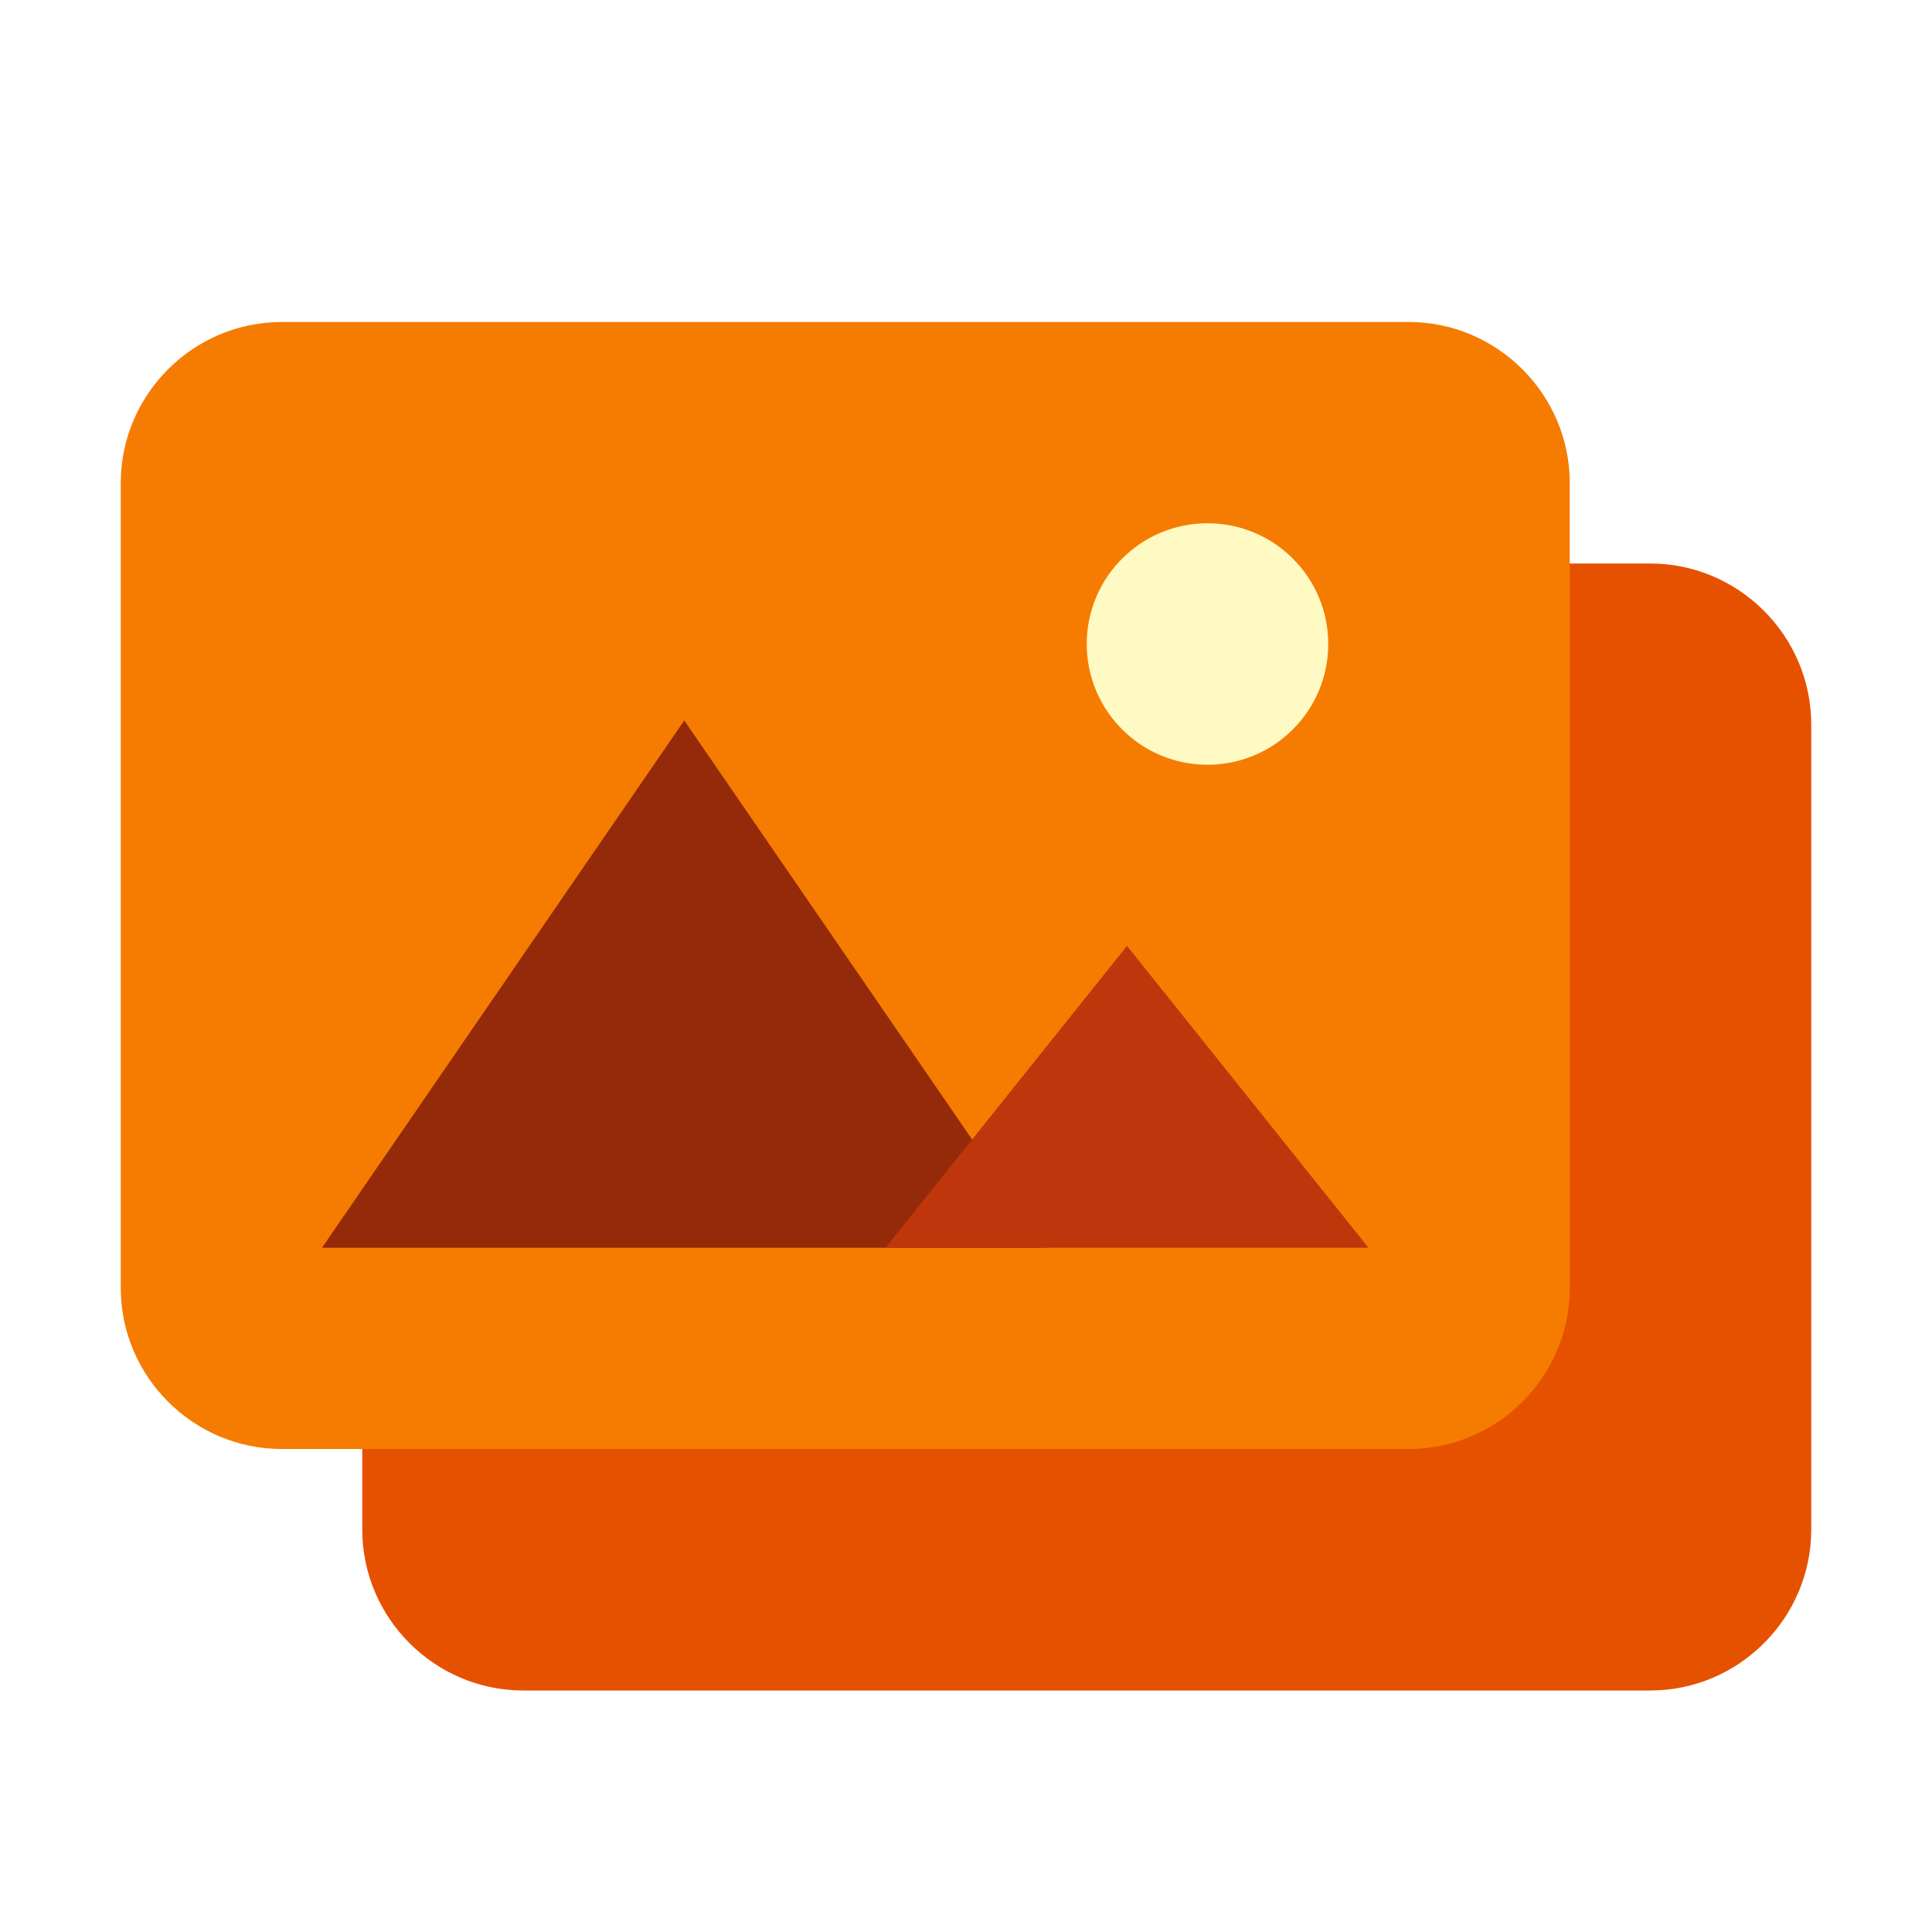
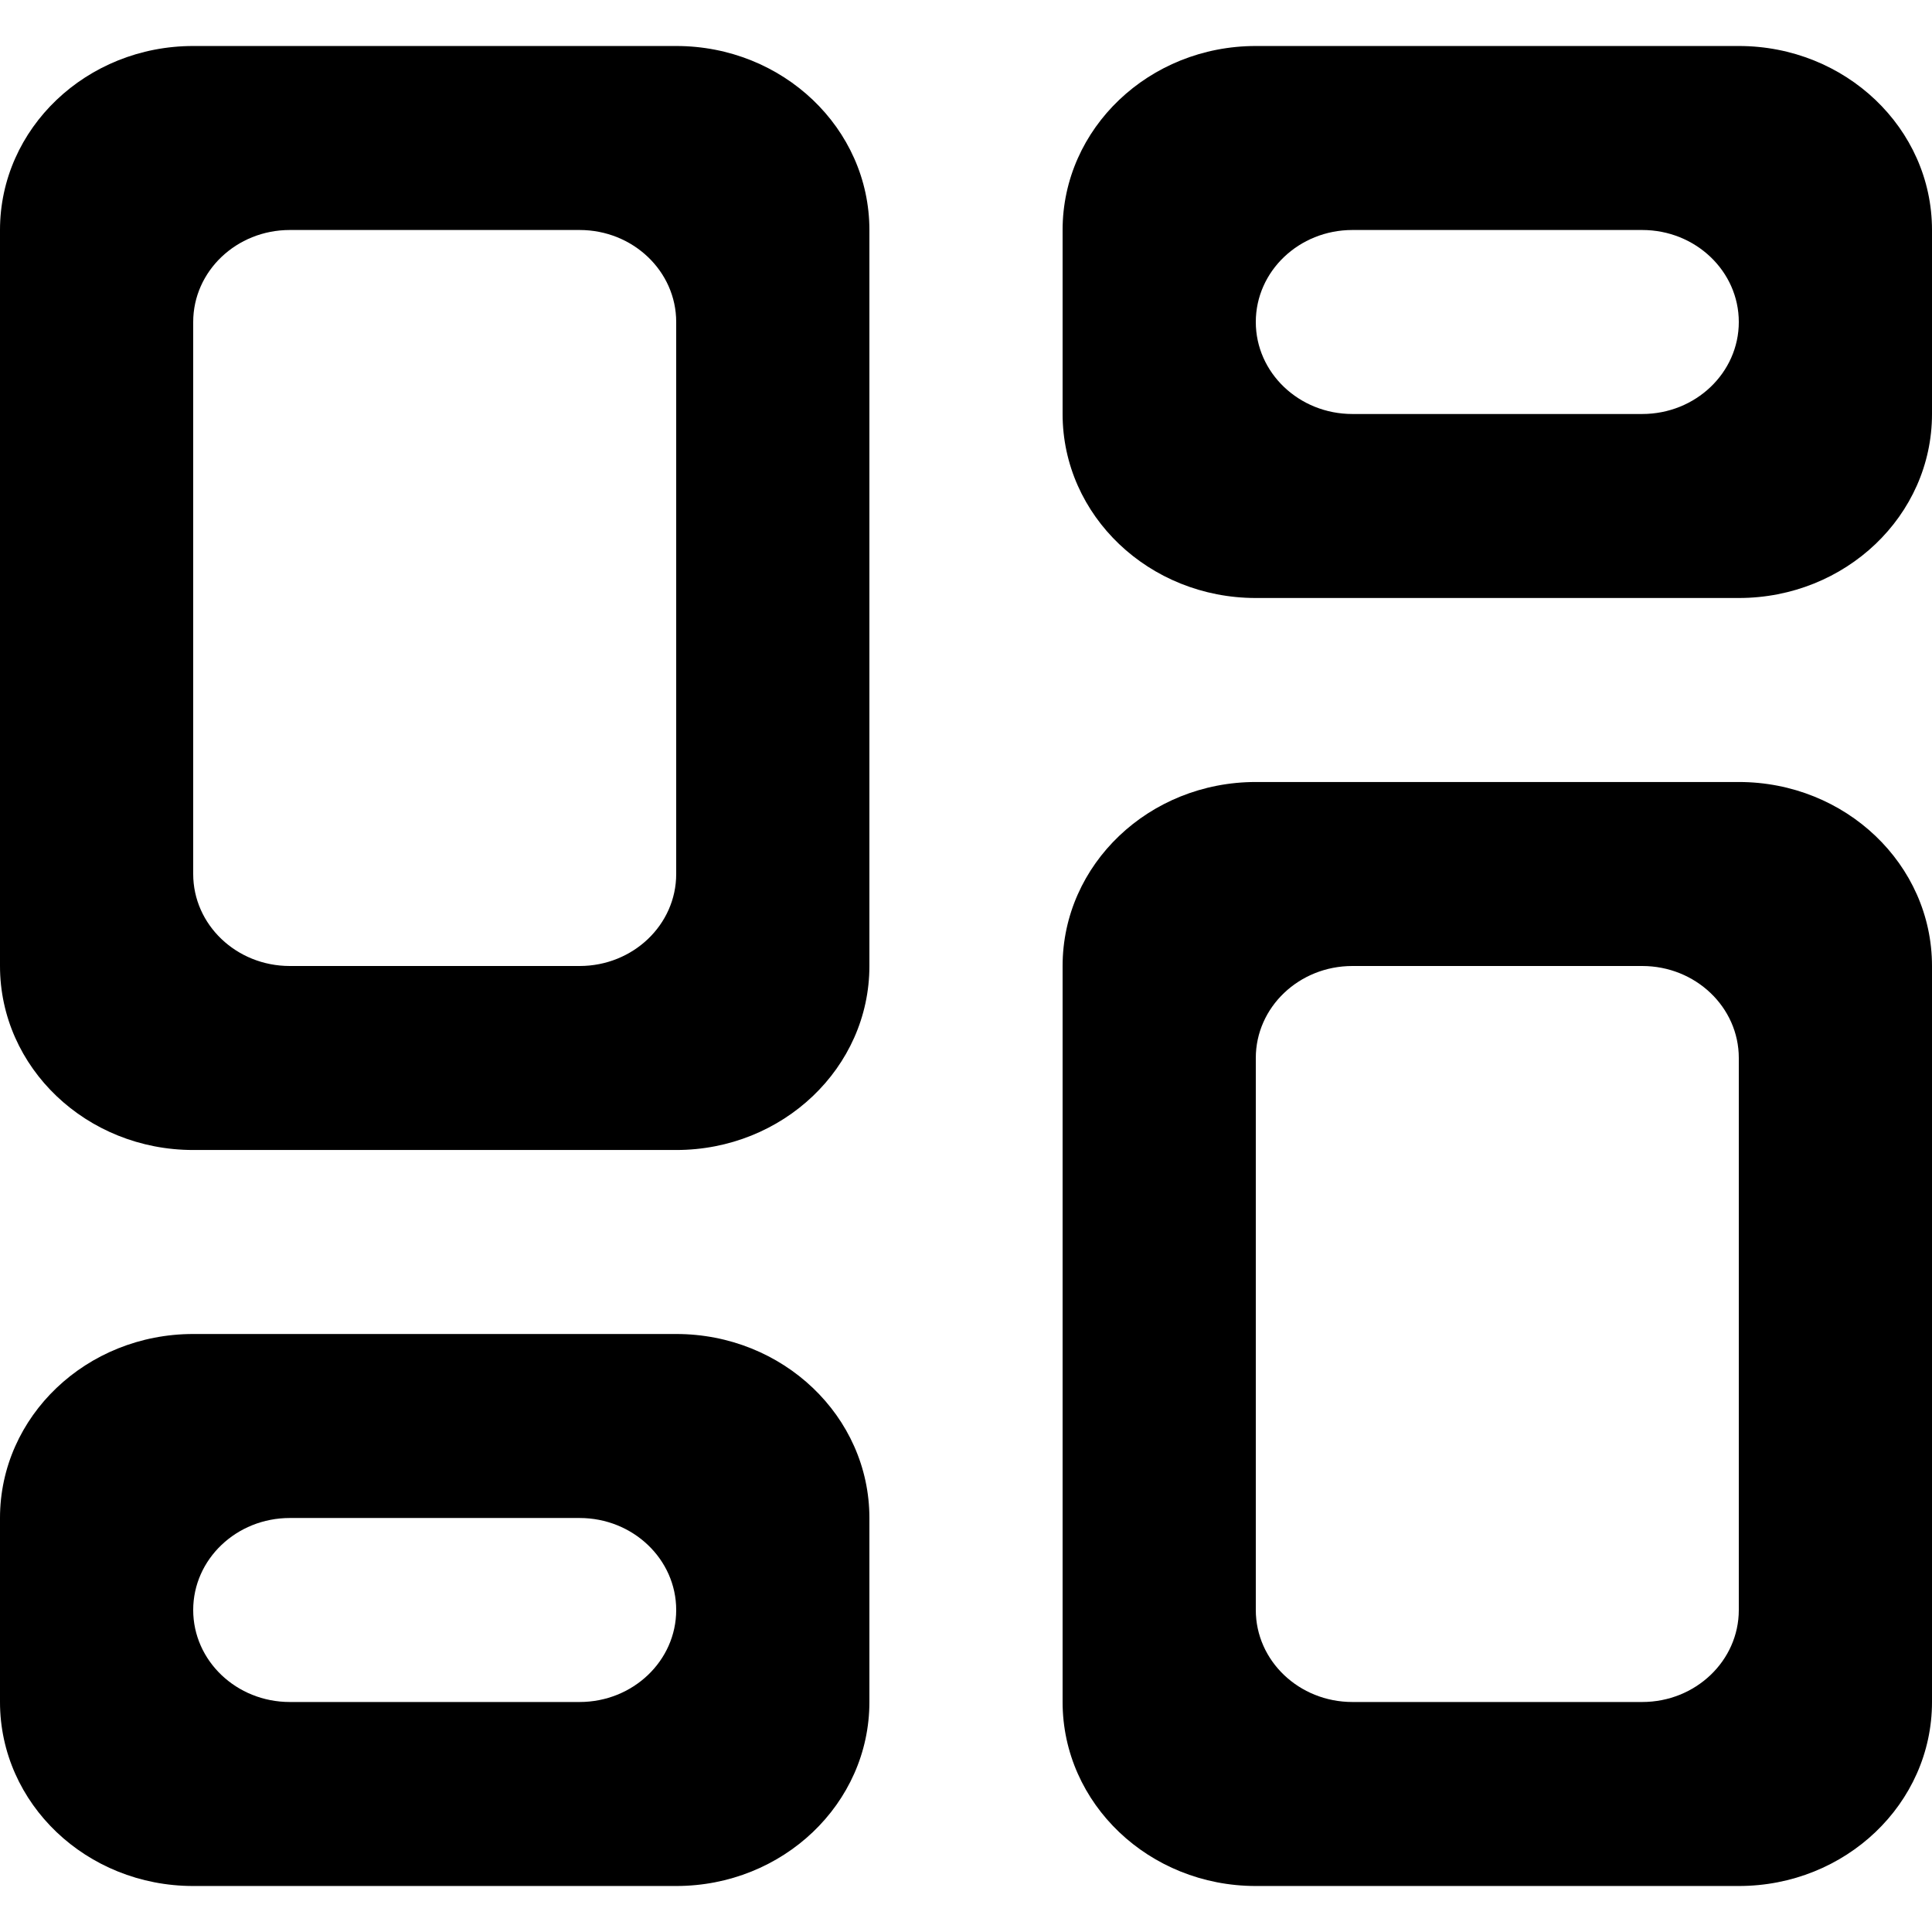
- <svg xmlns="http://www.w3.org/2000/svg" width="800px" height="800px" viewBox="0 0 1024 1024" class="icon" version="1.1">
-   <path d="M874.667 896H277.333c-46.933 0-85.333-38.4-85.333-85.333V384c0-46.933 38.4-85.333 85.333-85.333h597.333c46.933 0 85.333 38.4 85.333 85.333v426.667c0 46.933-38.4 85.333-85.333 85.333z" fill="#E65100" />
-   <path d="M746.667 768H149.333c-46.933 0-85.333-38.4-85.333-85.333V256c0-46.933 38.4-85.333 85.333-85.333h597.333c46.933 0 85.333 38.4 85.333 85.333v426.667c0 46.933-38.4 85.333-85.333 85.333z" fill="#F57C00" />
-   <path d="M640 341.333m-64 0a64 64 0 1 0 128 0 64 64 0 1 0-128 0Z" fill="#FFF9C4" />
-   <path d="M362.667 381.867L170.667 661.333h384z" fill="#942A09" />
-   <path d="M597.333 501.333L469.333 661.333h256z" fill="#BF360C" />
+ <svg xmlns="http://www.w3.org/2000/svg" width="800px" height="800px" viewBox="0 -0.5 21 21" version="1.1">
+   <defs />
+   <g id="Page-1" stroke="none" stroke-width="1" fill="none" fill-rule="evenodd">
+     <g id="Dribbble-Light-Preview" transform="translate(-259, -680)" fill="#000000">
+       <g id="icons" transform="translate(56, 160)">
+         <path d="M209.3,538 L206.15,538 C205.57,538 205.1,537.552 205.1,537 C205.1,536.448 205.57,536 206.15,536 L209.3,536 C209.88,536 210.35,536.448 210.35,537 C210.35,537.552 209.88,538 209.3,538 L209.3,538 Z M210.35,534 L205.1,534 C203.94,534 203,534.895 203,536 L203,538 C203,539.105 203.94,540 205.1,540 L210.35,540 C211.51,540 212.45,539.105 212.45,538 L212.45,536 C212.45,534.895 211.51,534 210.35,534 L210.35,534 Z M220.85,524 L217.7,524 C217.12,524 216.65,523.552 216.65,523 C216.65,522.448 217.12,522 217.7,522 L220.85,522 C221.43,522 221.9,522.448 221.9,523 C221.9,523.552 221.43,524 220.85,524 L220.85,524 Z M221.9,520 L216.65,520 C215.49,520 214.55,520.895 214.55,522 L214.55,524 C214.55,525.105 215.49,526 216.65,526 L221.9,526 C223.06,526 224,525.105 224,524 L224,522 C224,520.895 223.06,520 221.9,520 L221.9,520 Z M221.9,537 C221.9,537.552 221.43,538 220.85,538 L217.7,538 C217.12,538 216.65,537.552 216.65,537 L216.65,531 C216.65,530.448 217.12,530 217.7,530 L220.85,530 C221.43,530 221.9,530.448 221.9,531 L221.9,537 Z M221.9,528 L216.65,528 C215.49,528 214.55,528.895 214.55,530 L214.55,538 C214.55,539.105 215.49,540 216.65,540 L221.9,540 C223.06,540 224,539.105 224,538 L224,530 C224,528.895 223.06,528 221.9,528 L221.9,528 Z M210.35,529 C210.35,529.552 209.88,530 209.3,530 L206.15,530 C205.57,530 205.1,529.552 205.1,529 L205.1,523 C205.1,522.448 205.57,522 206.15,522 L209.3,522 C209.88,522 210.35,522.448 210.35,523 L210.35,529 Z M210.35,520 L205.1,520 C203.94,520 203,520.895 203,522 L203,530 C203,531.105 203.94,532 205.1,532 L210.35,532 C211.51,532 212.45,531.105 212.45,530 L212.45,522 C212.45,520.895 211.51,520 210.35,520 L210.35,520 Z" id="gallery_grid_view-[#1405]" />
+       </g>
+     </g>
+   </g>
</svg>
